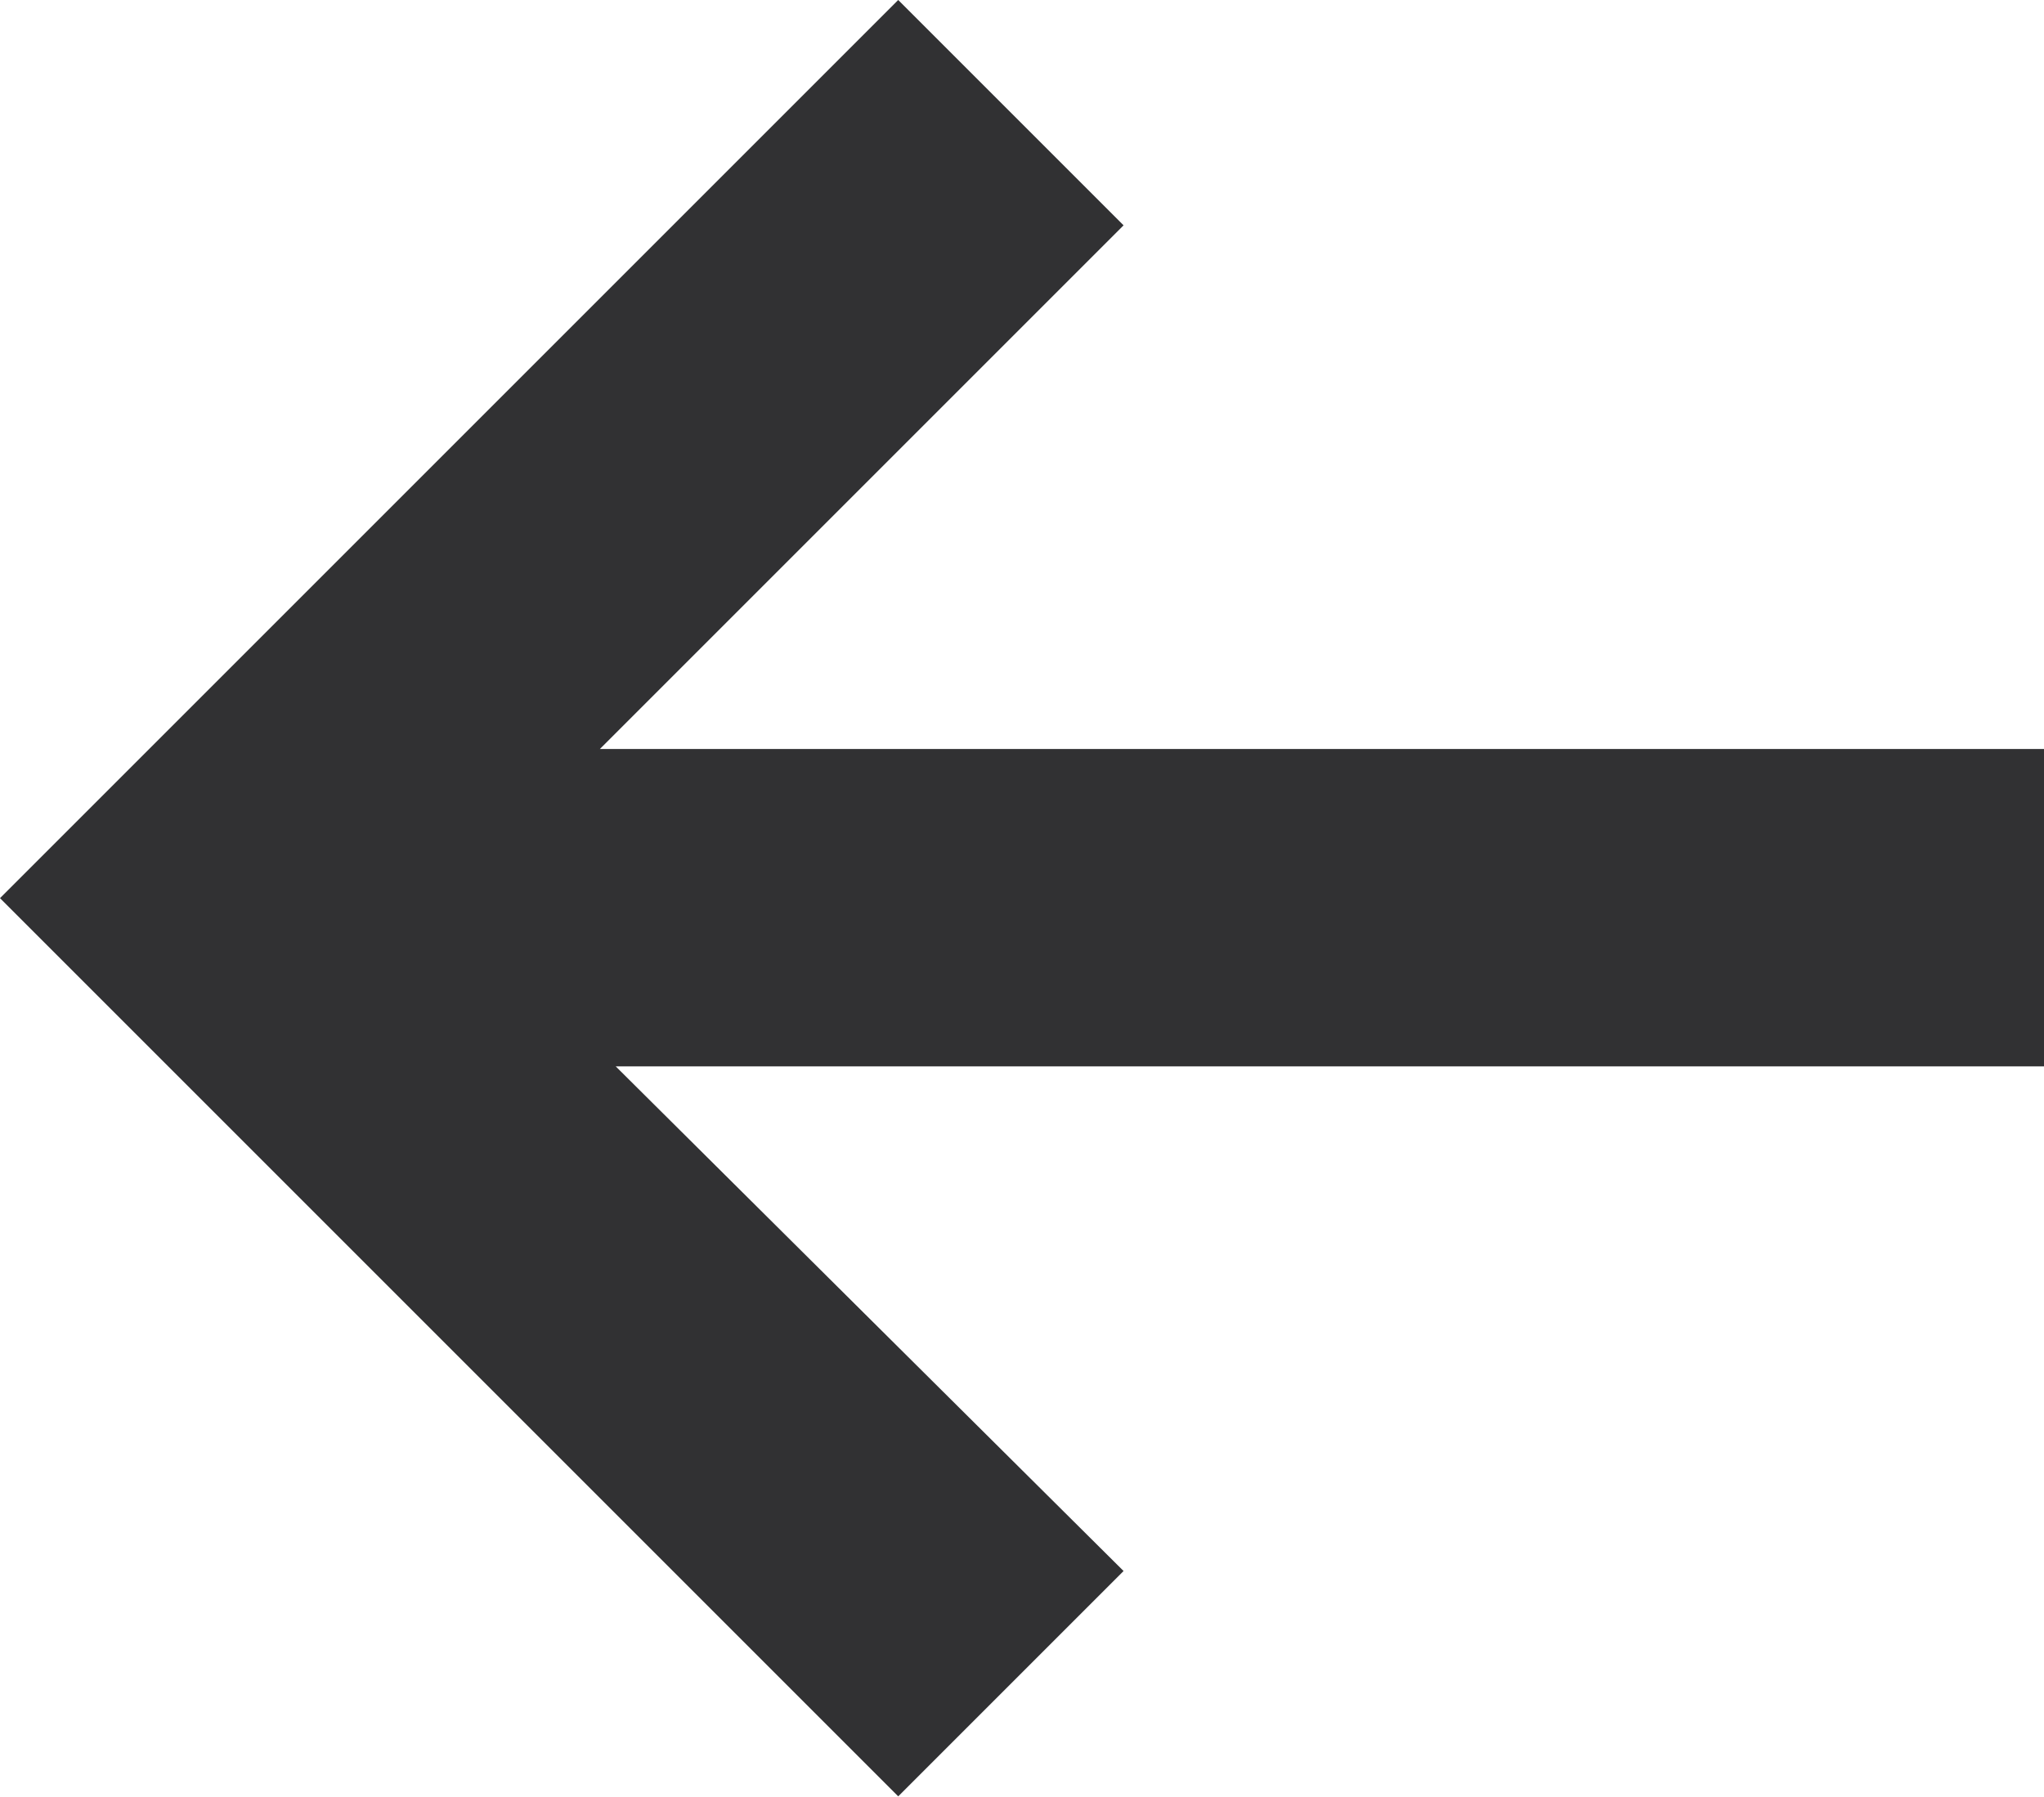
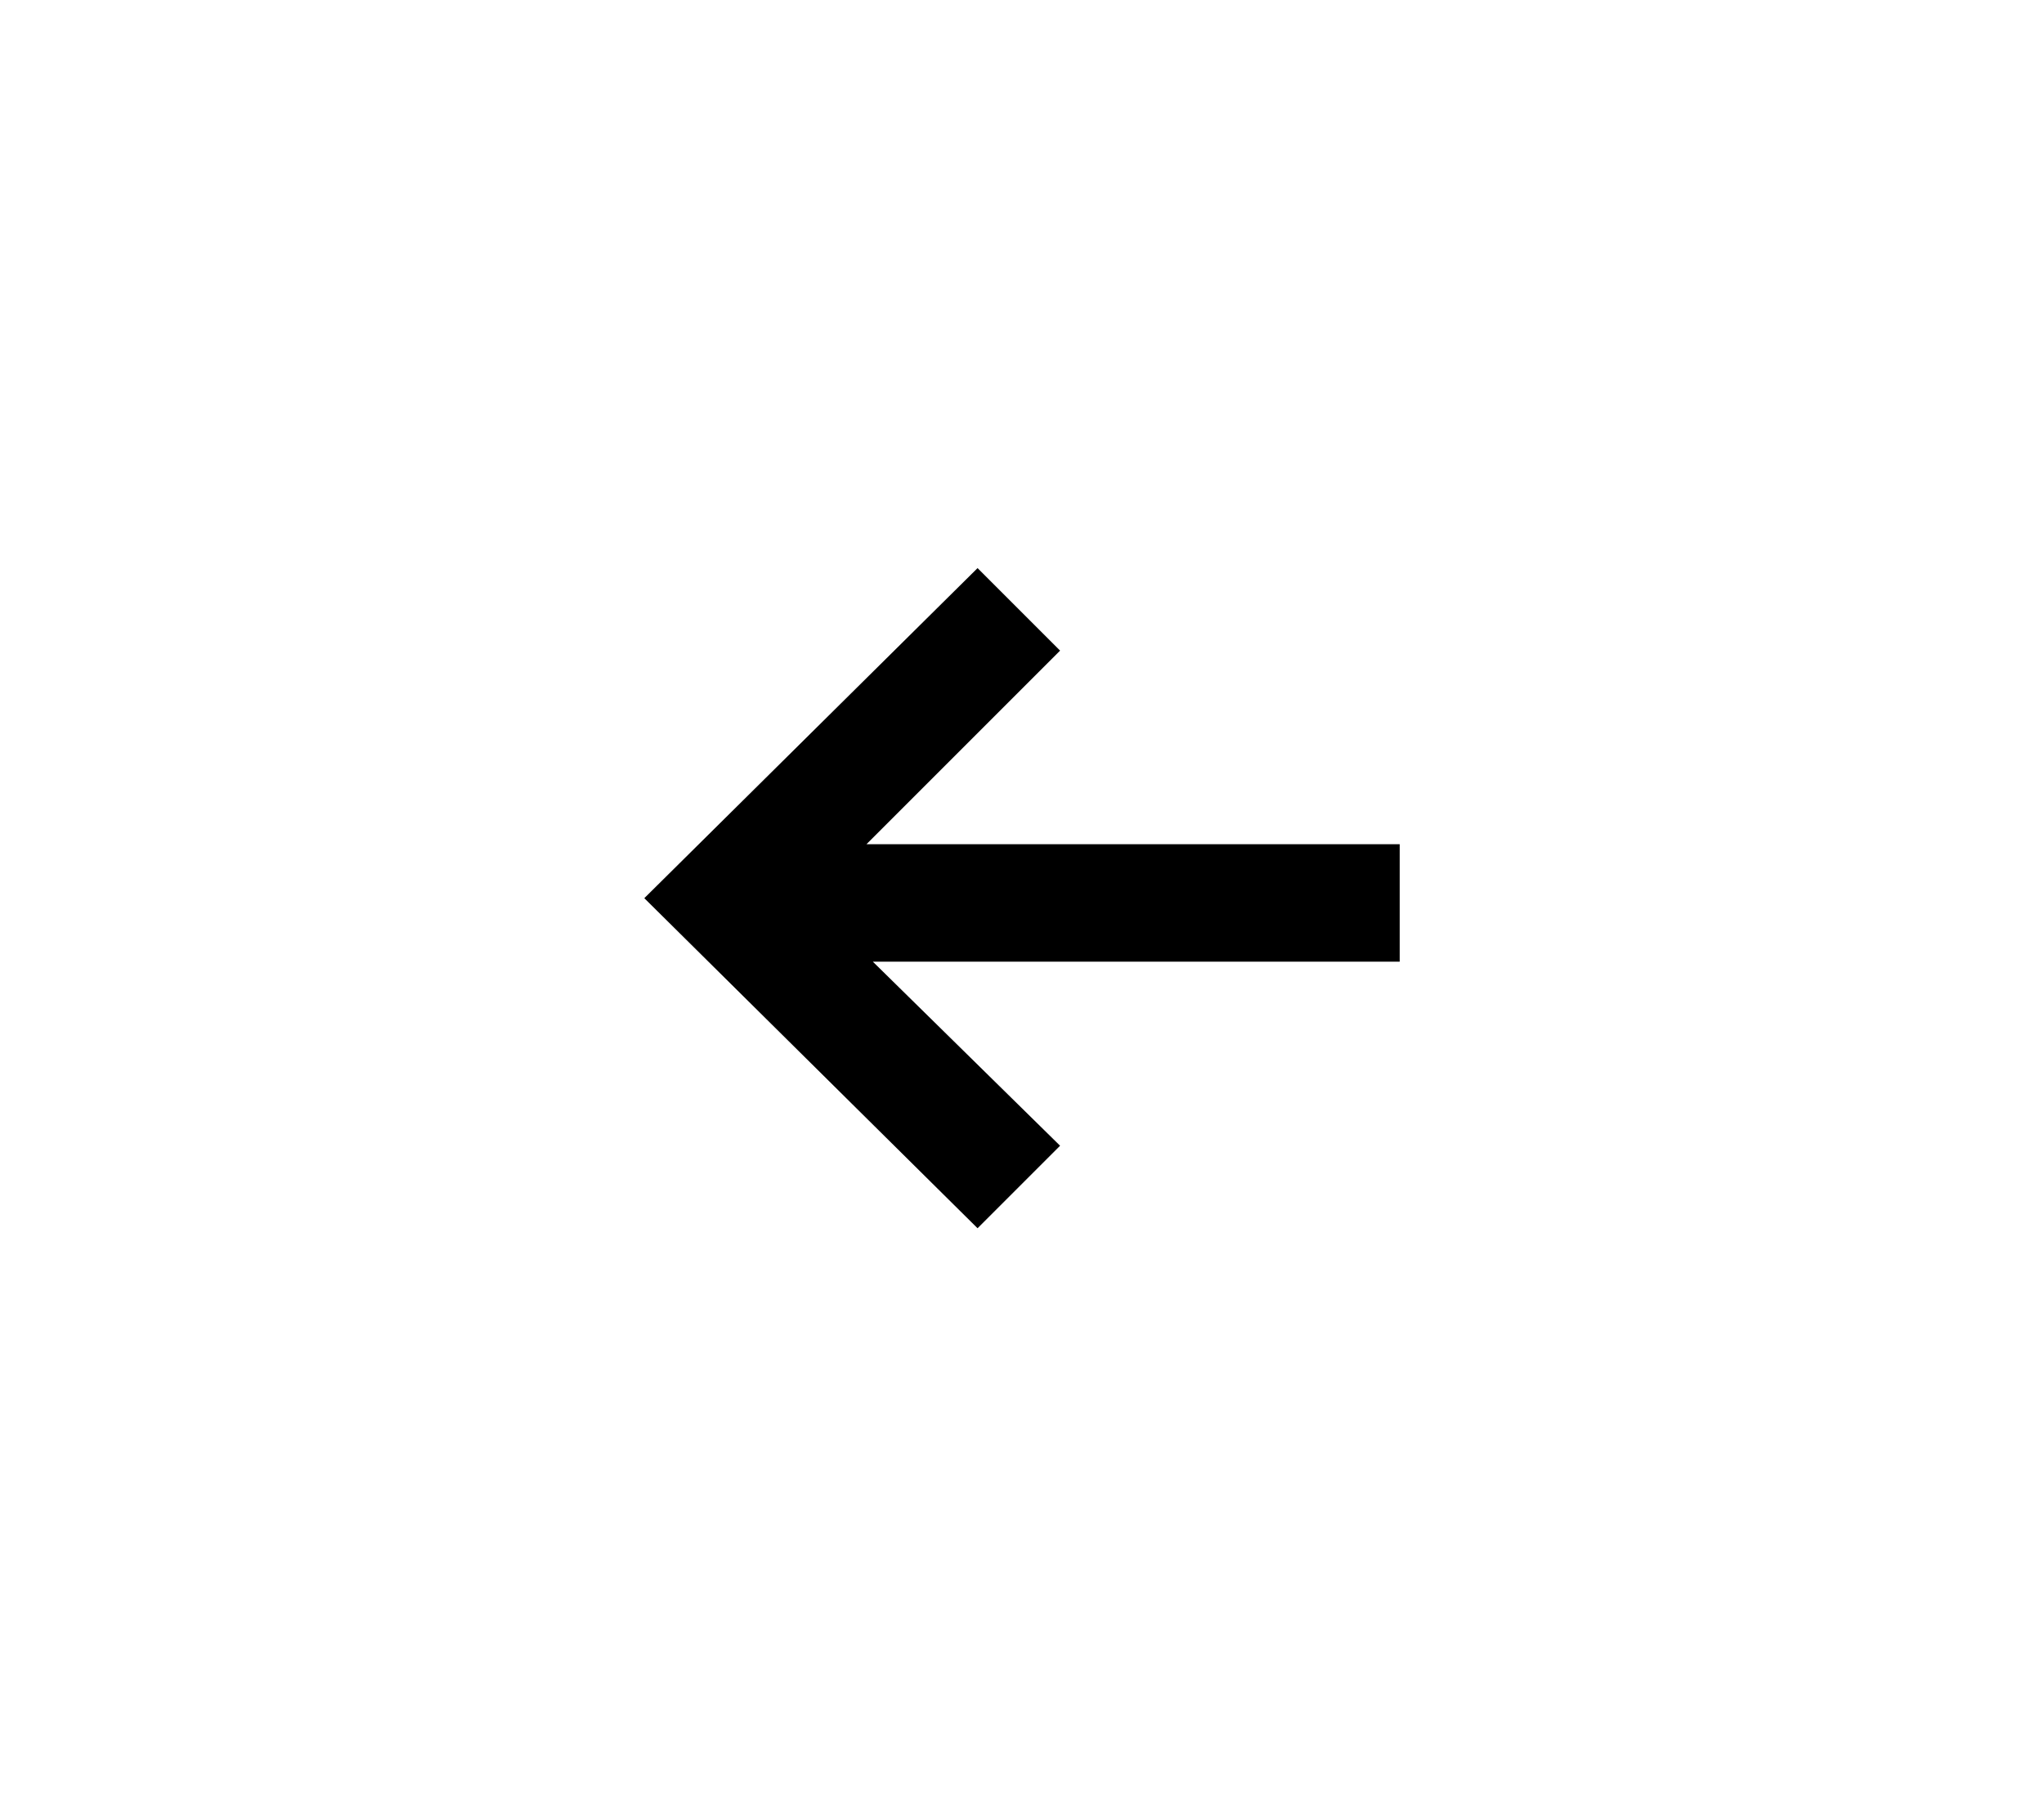
<svg xmlns="http://www.w3.org/2000/svg" version="1.1" id="Layer_1" x="0px" y="0px" viewBox="0 0 64.4 56.6" style="enable-background:new 0 0 64.4 56.6;" xml:space="preserve">
-   <style type="text/css">
- 	.st0{fill:#313133;}
- </style>
  <g id="a">
-     <polygon class="st0" points="0,28.3 28.3,0 35.4,7.1 18.9,23.6 64.4,23.6 64.4,33.6 19.4,33.6 35.4,49.5 28.3,56.6  " />
+     <polygon points="20.3,28.3 30.8,17.9 33.4,20.5 27.3,26.6 44.1,26.6 44.1,30.3 27.5,30.3 33.4,36.1 30.8,38.7  " />
  </g>
</svg>
